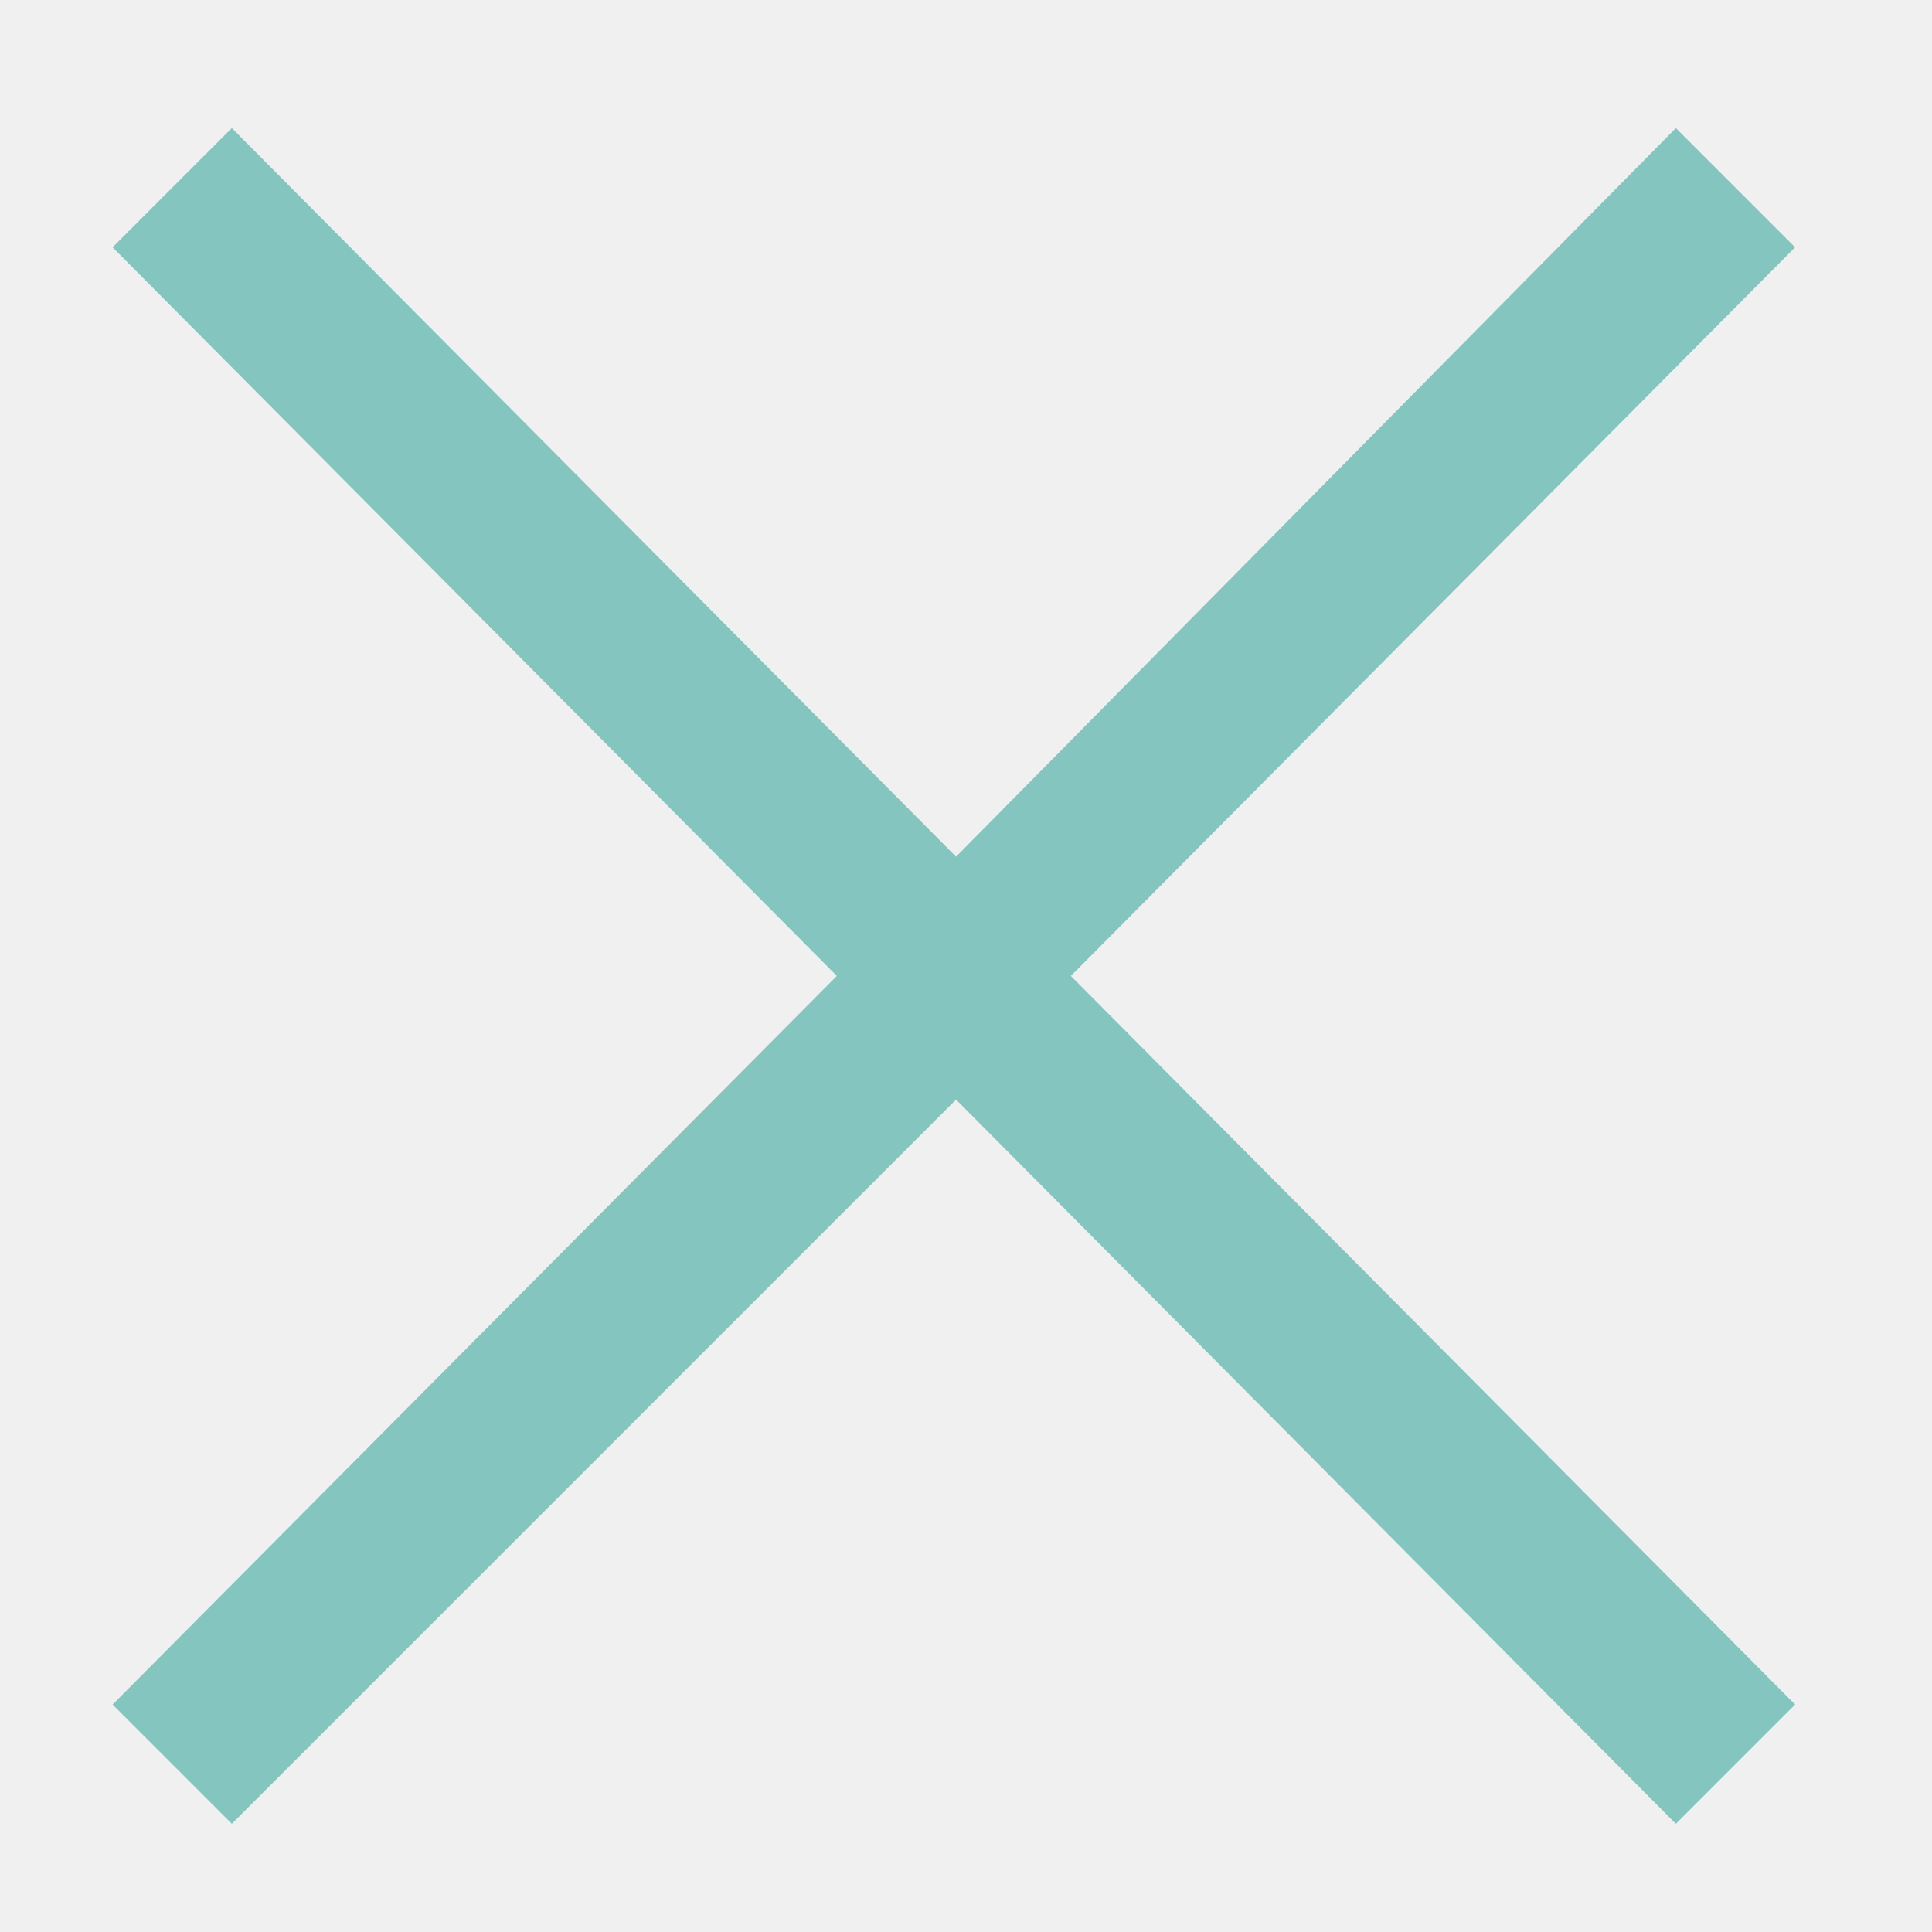
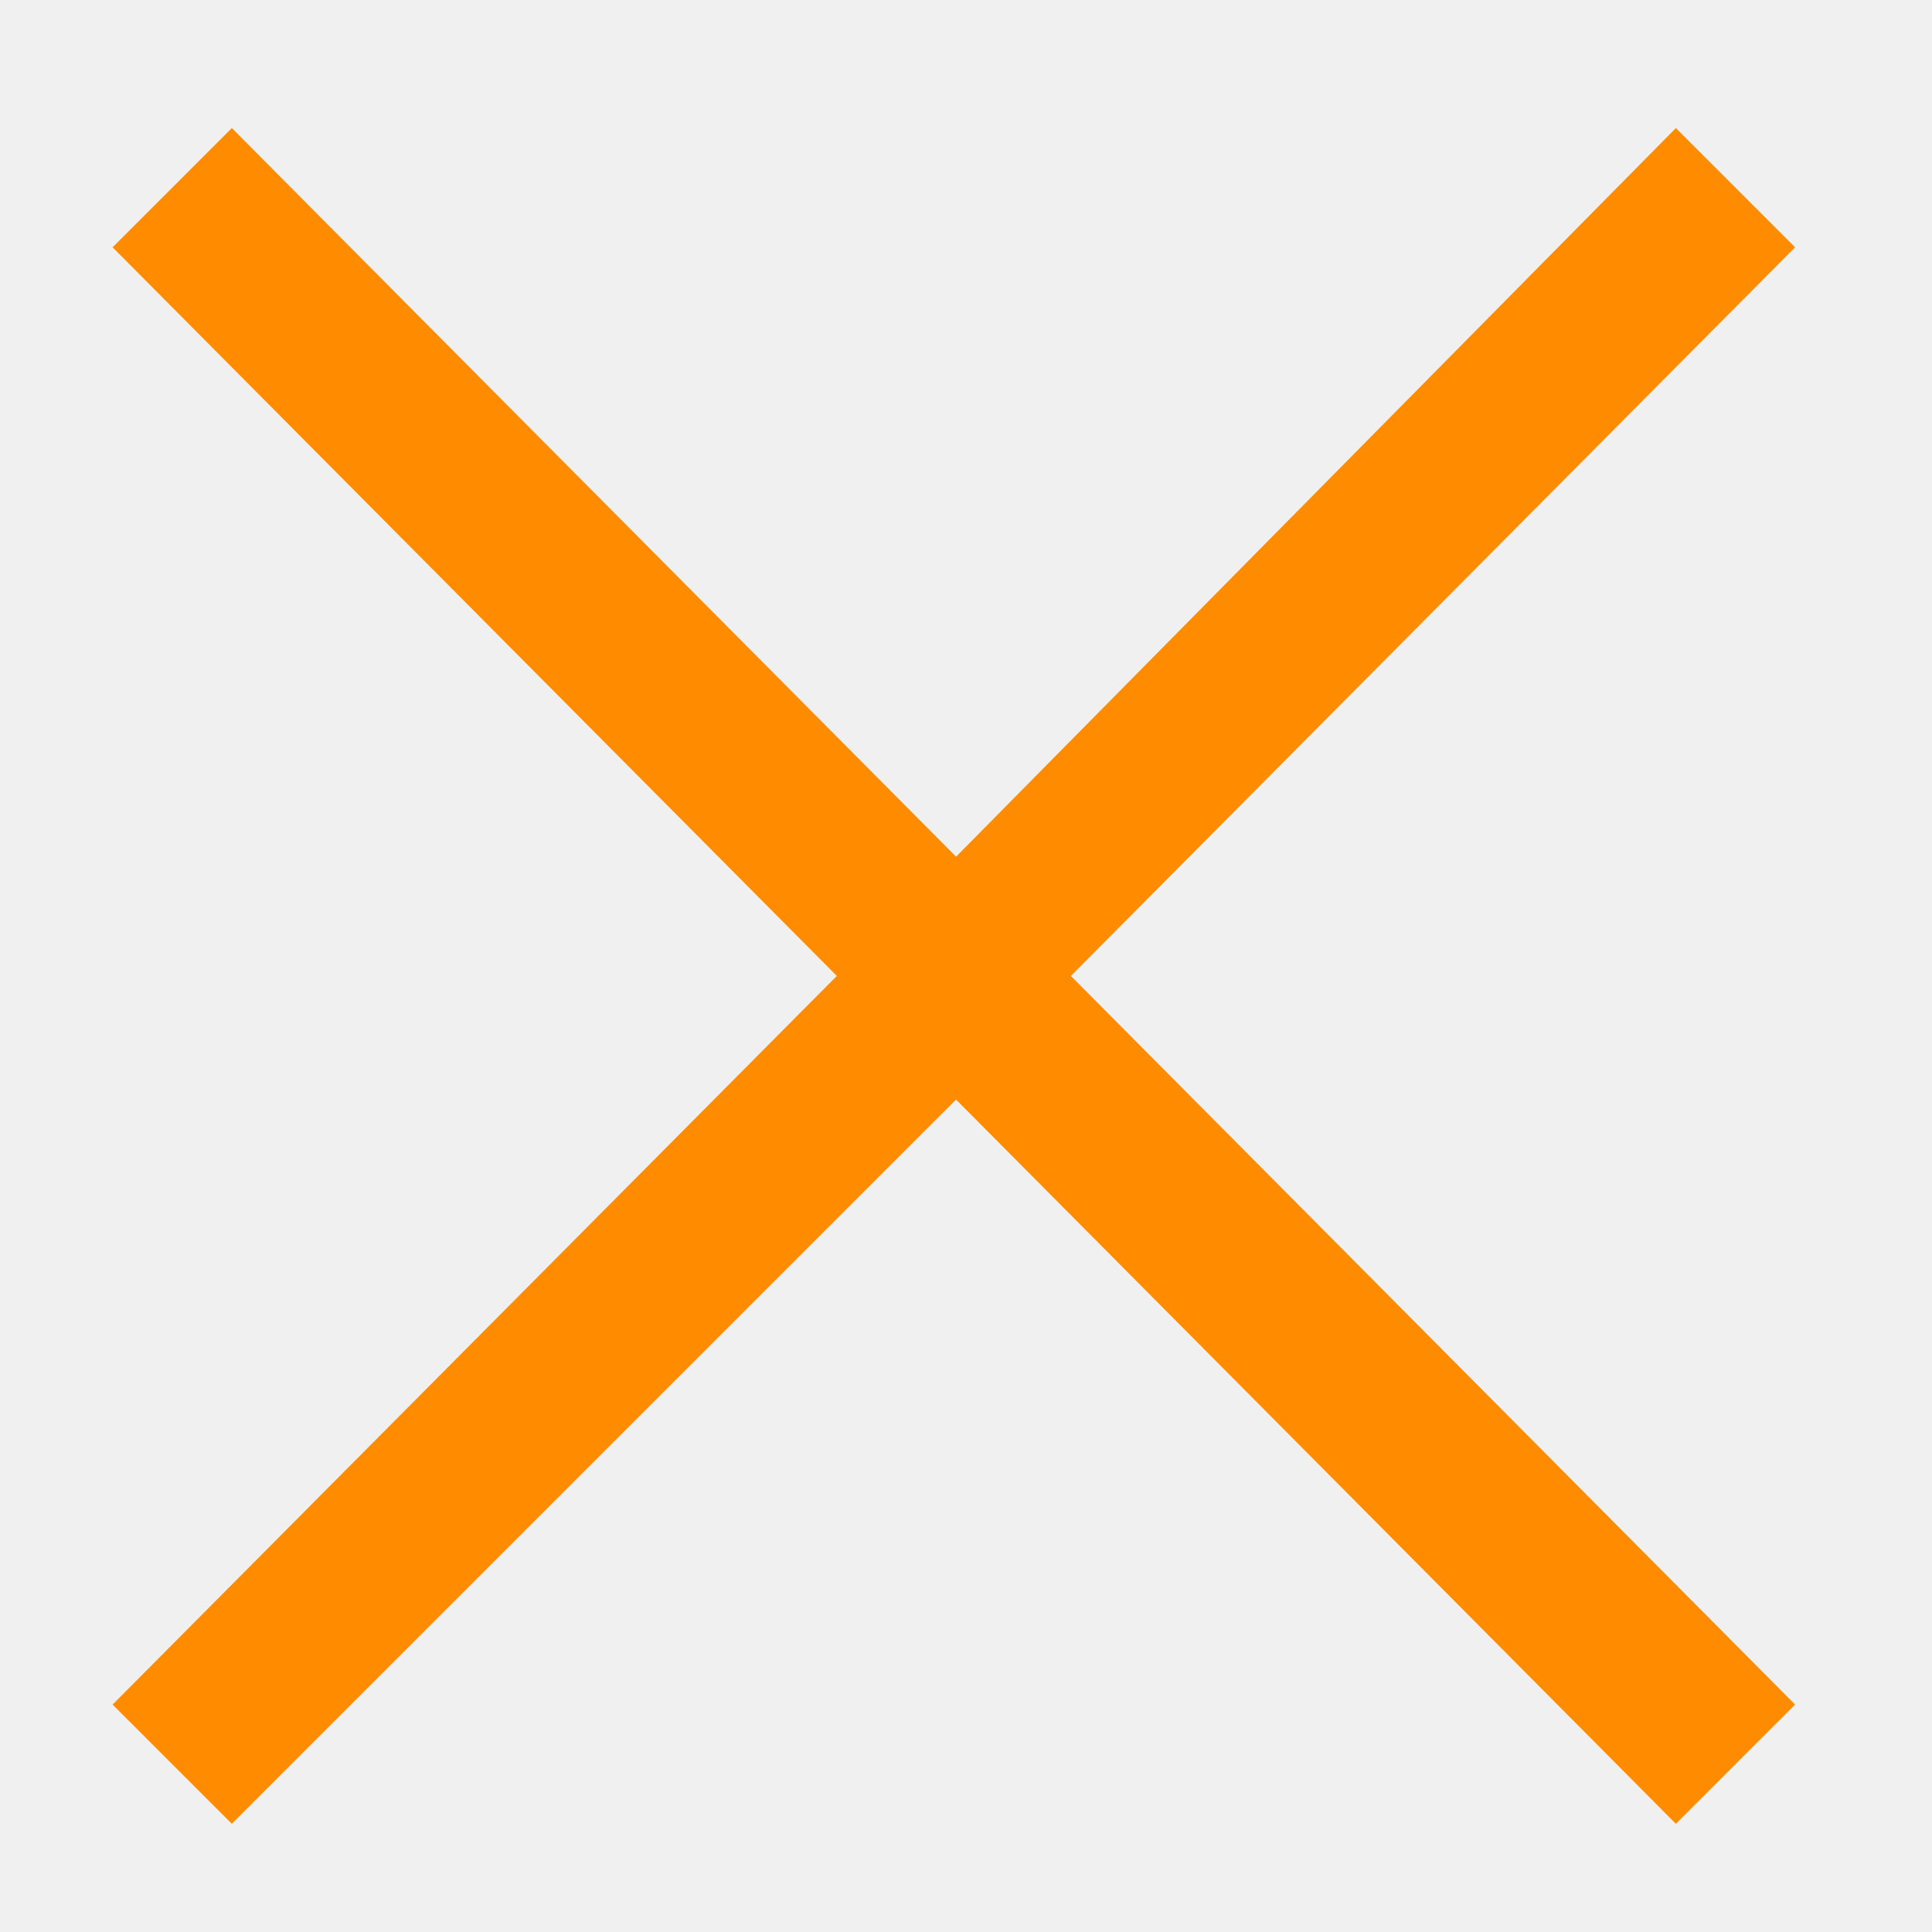
<svg xmlns="http://www.w3.org/2000/svg" width="28" height="28" viewBox="0 0 28 28" fill="none">
  <g clip-path="url(#clip0_1478_1012)">
-     <path d="M3.36 26.432L1.632 24.704L12.128 14.144L1.632 3.584L3.36 1.856L13.856 12.416L24.288 1.856L26.016 3.584L15.52 14.144L26.016 24.704L24.288 26.432L13.856 15.936L3.36 26.432Z" fill="#84c5bf" />
+     <path d="M3.36 26.432L1.632 24.704L12.128 14.144L1.632 3.584L3.36 1.856L13.856 12.416L24.288 1.856L26.016 3.584L15.52 14.144L26.016 24.704L24.288 26.432L13.856 15.936L3.36 26.432Z" fill="#ff8c00" />
  </g>
  <defs fill="#000000">
    <clipPath id="clip0_1478_1012" fill="#000000">
      <rect width="28" height="28" fill="white" />
    </clipPath>
  </defs>
</svg>
